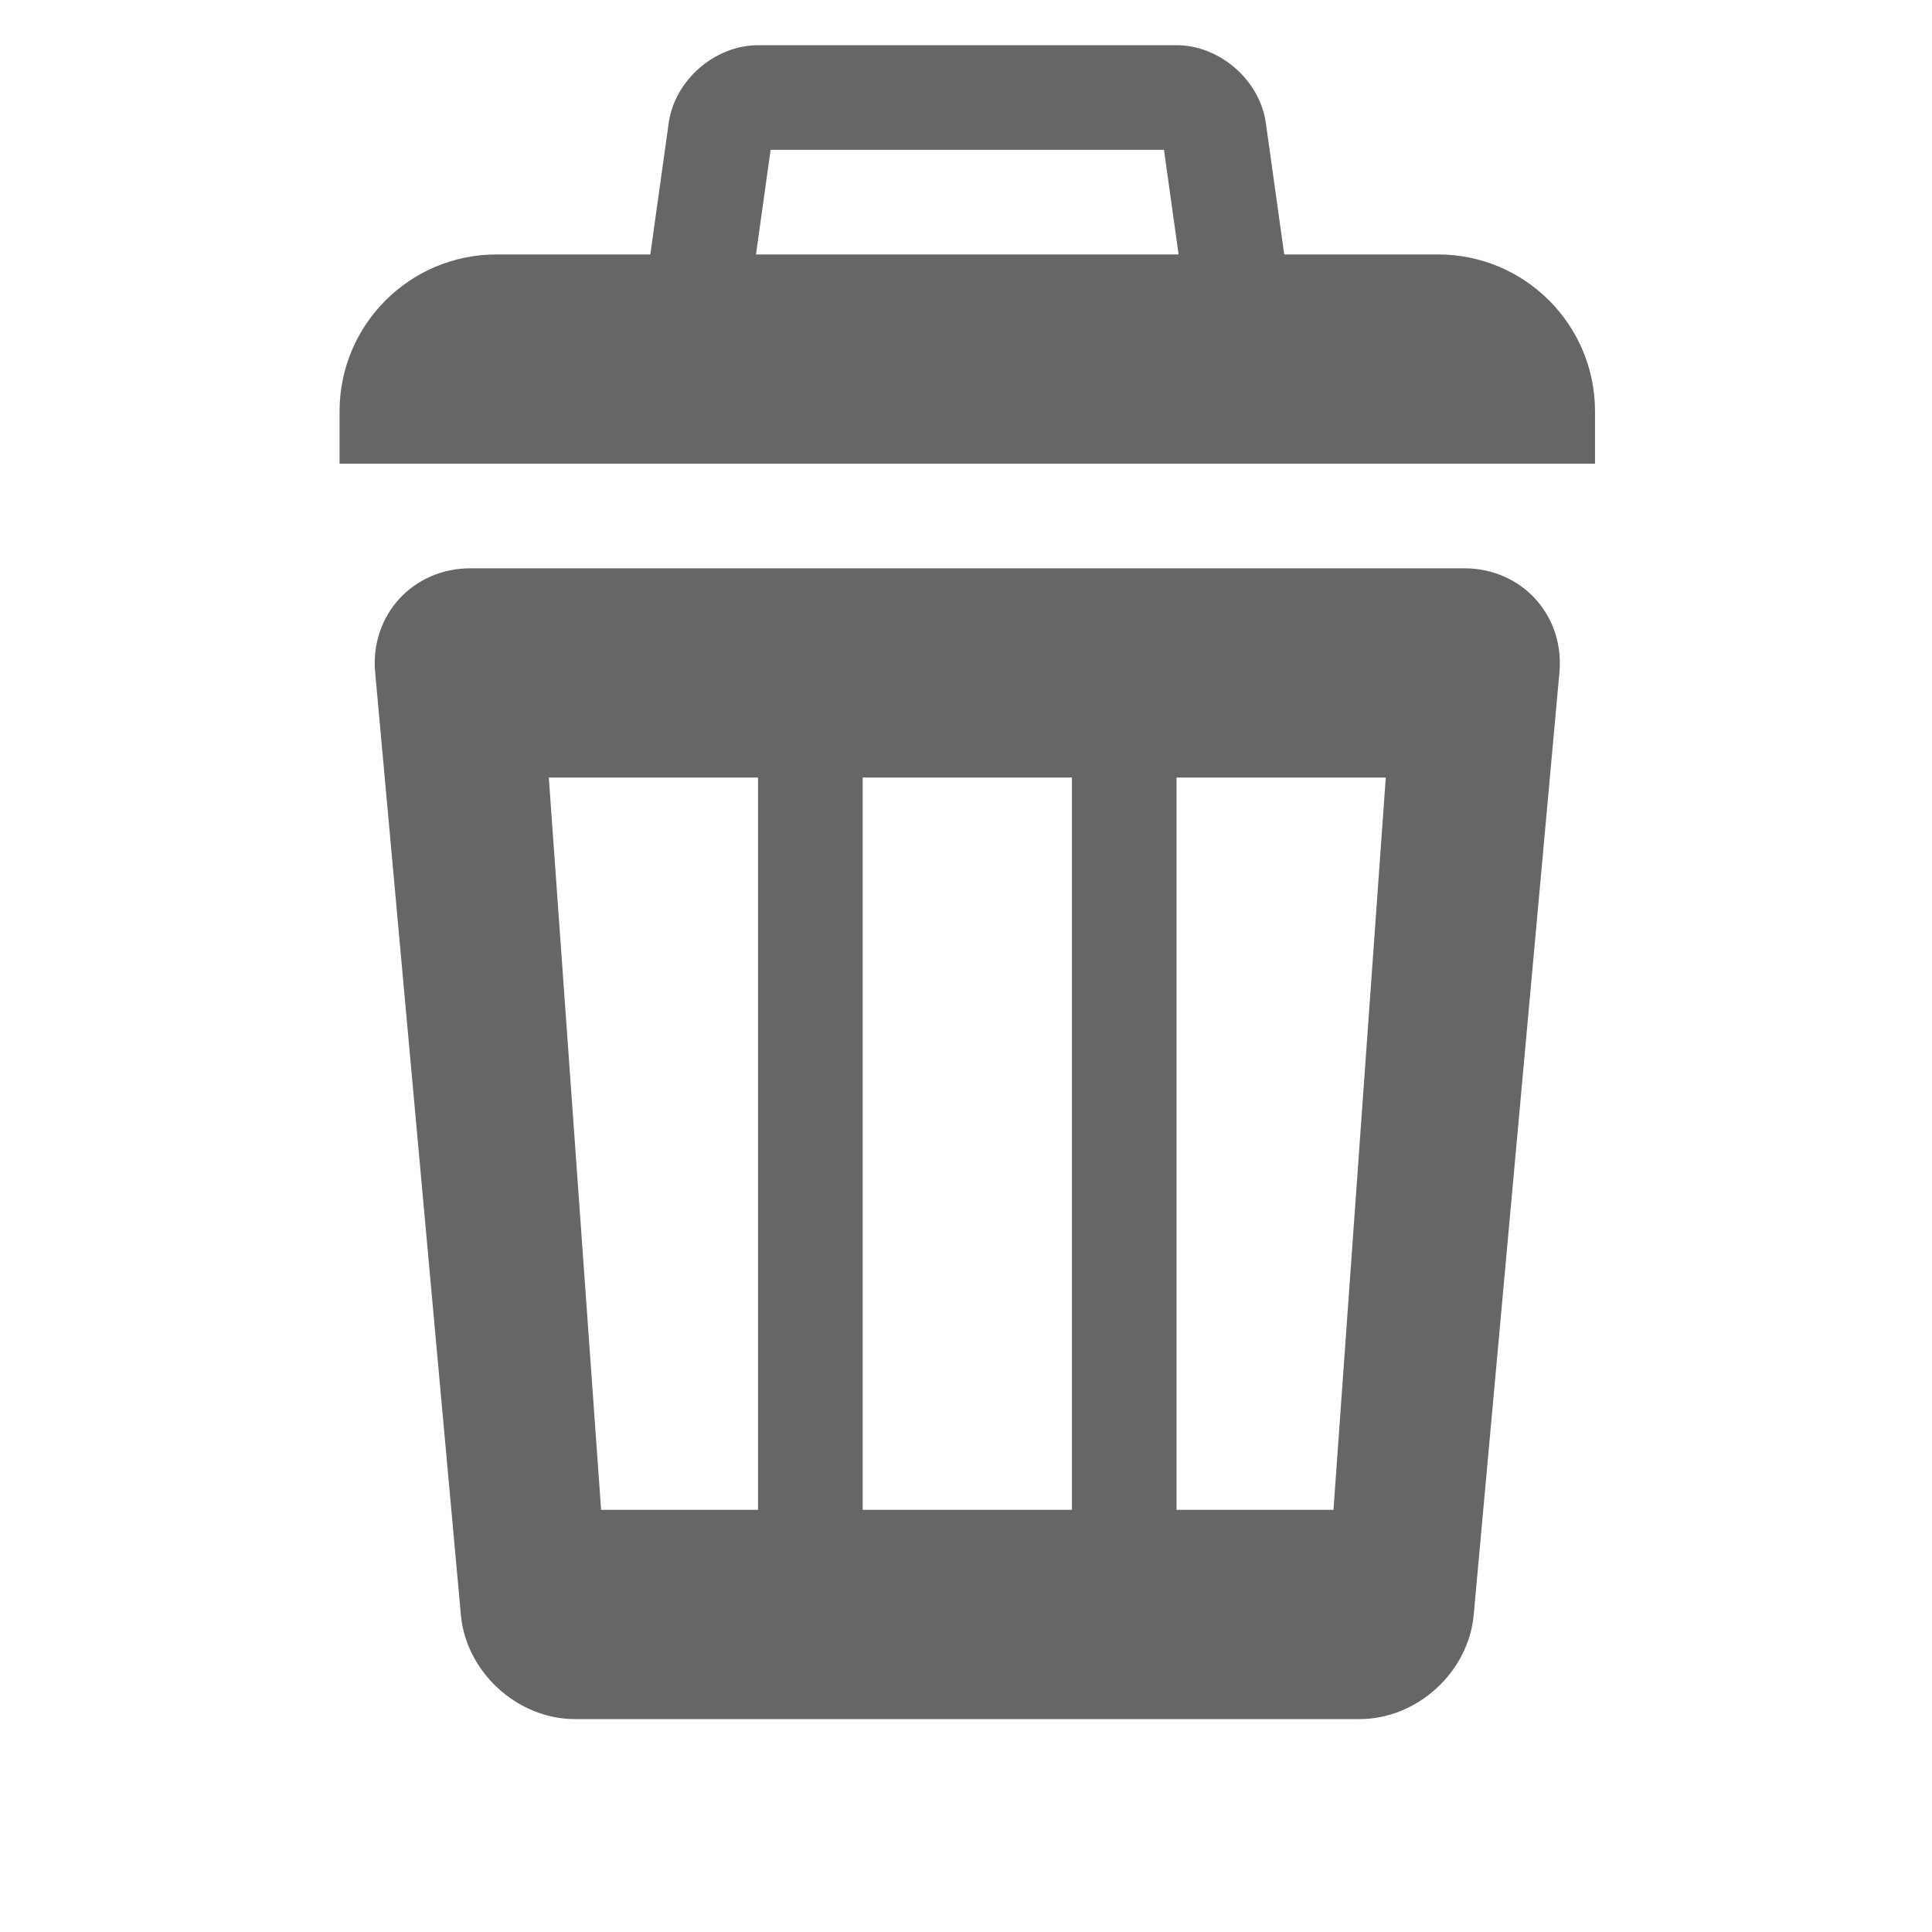
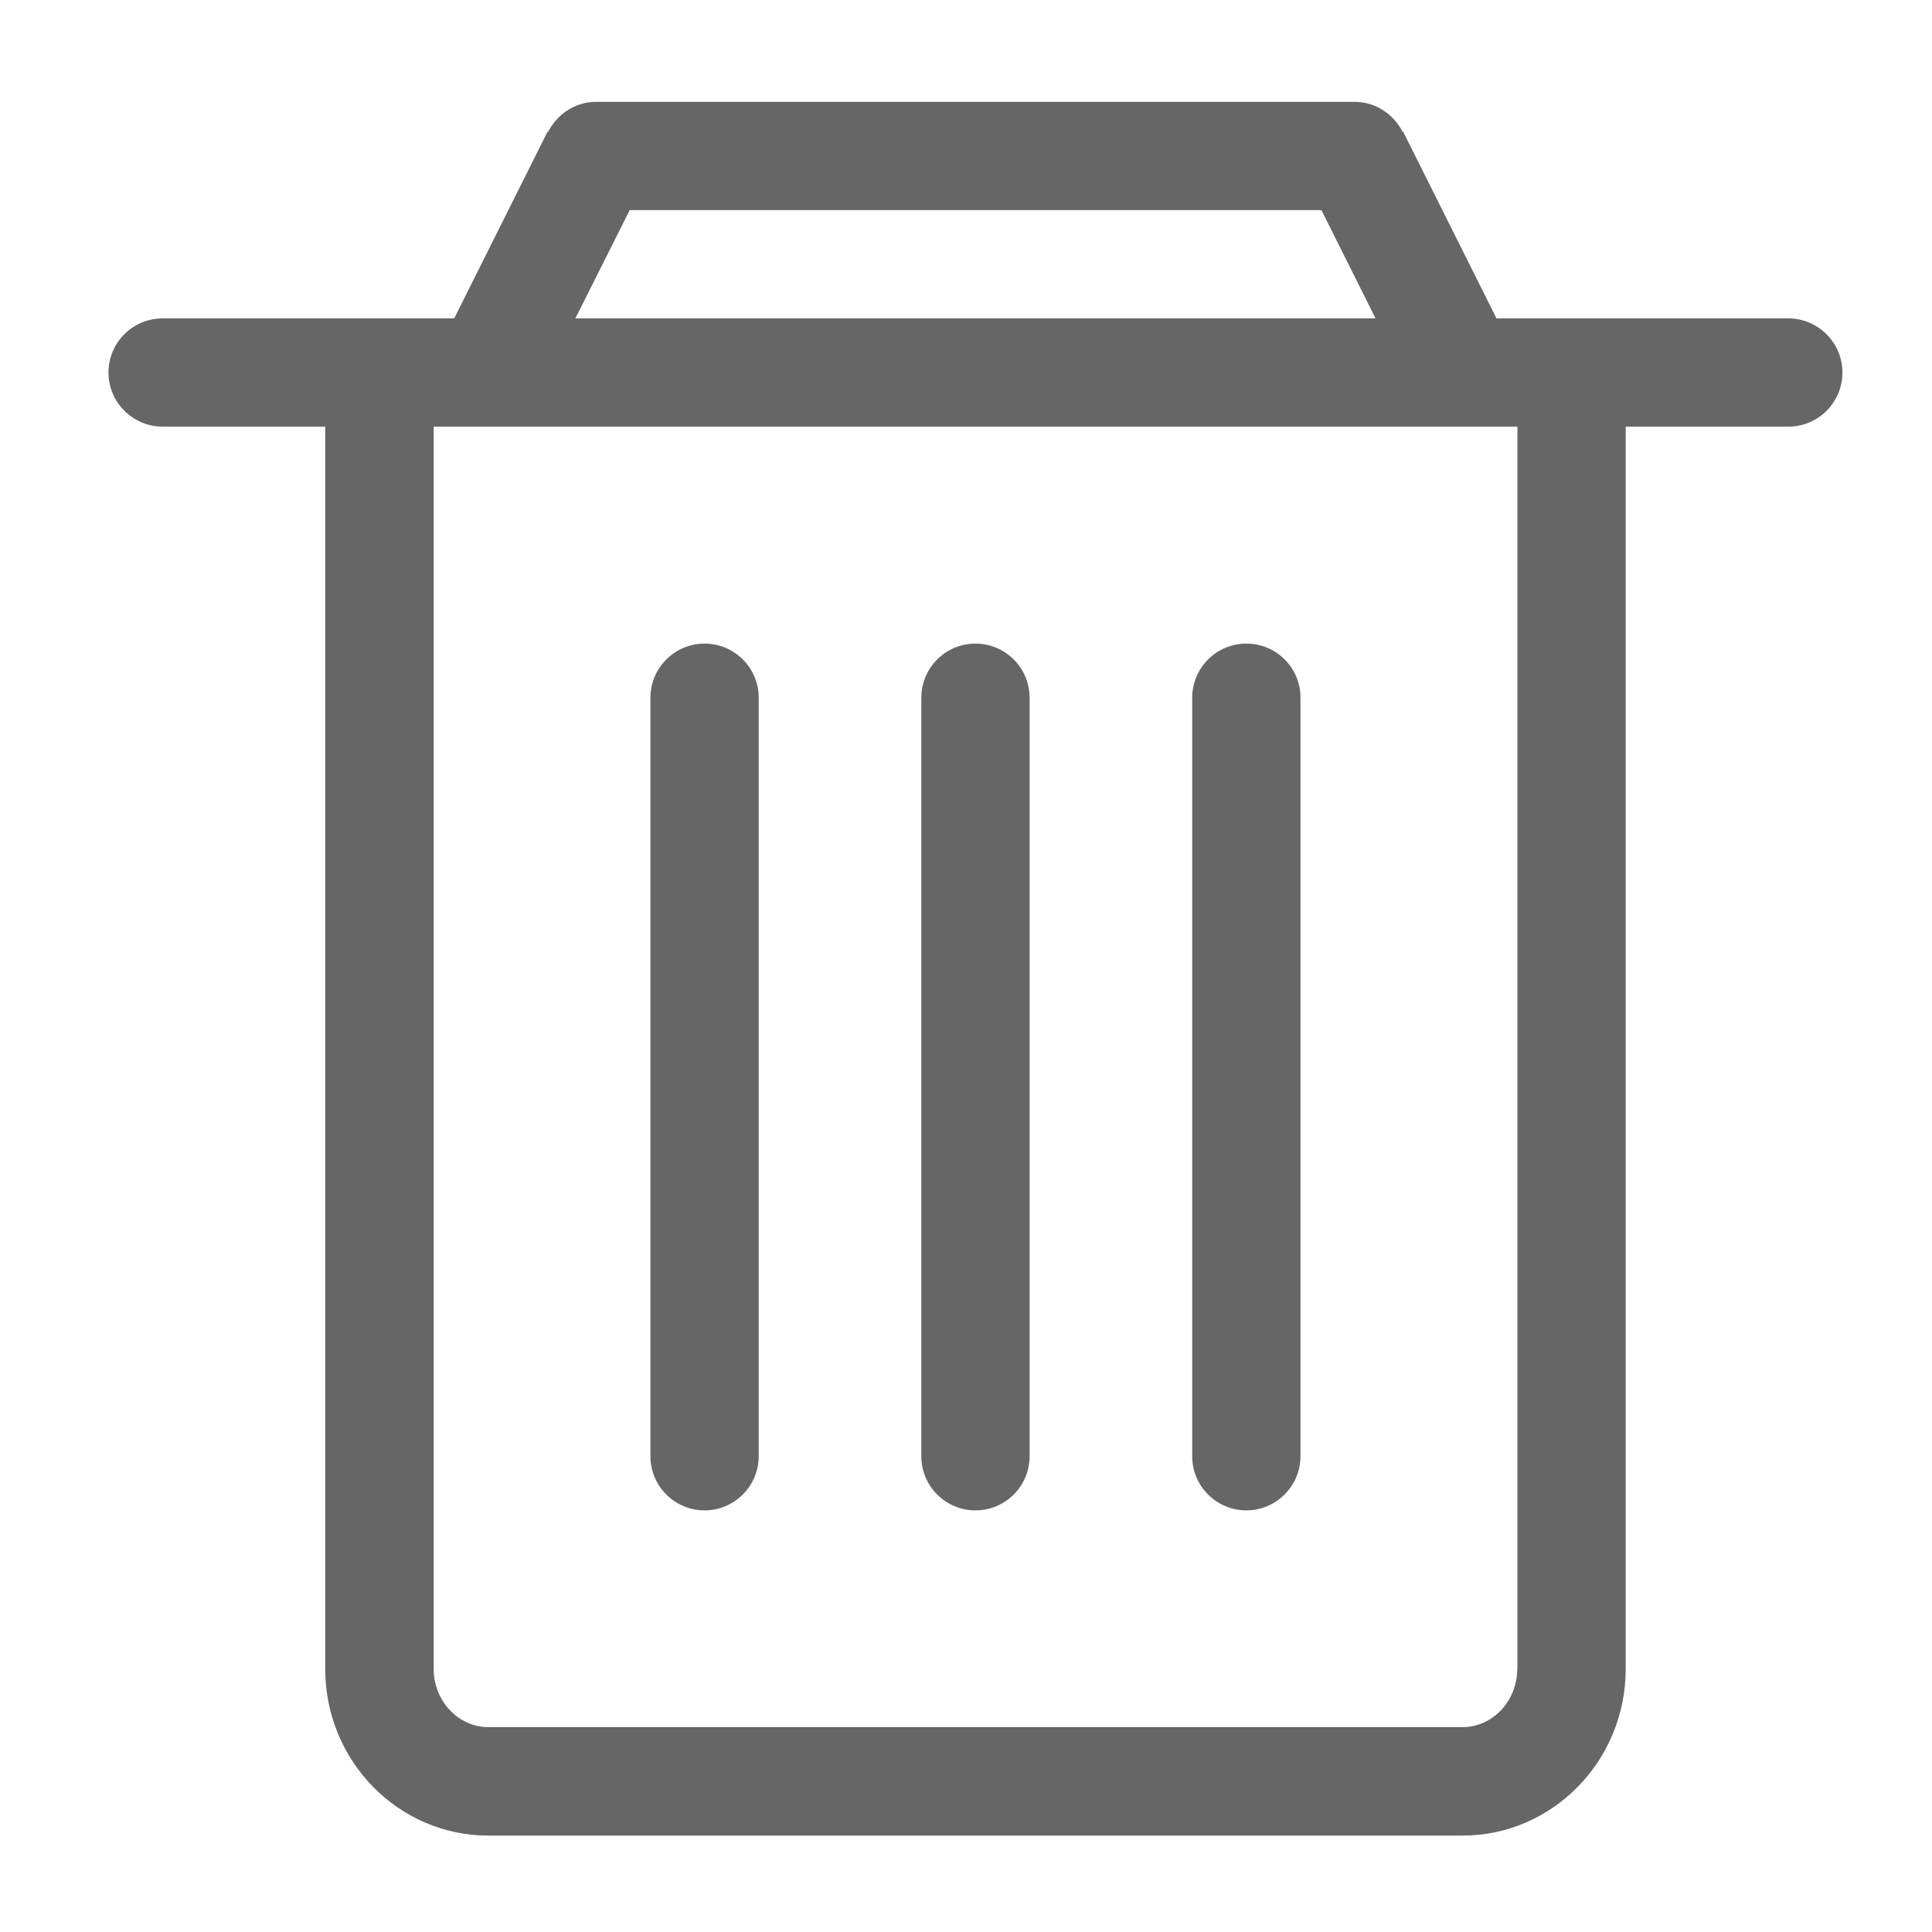
- <svg xmlns="http://www.w3.org/2000/svg" t="1510729587961" class="icon" style="" viewBox="0 0 1024 1024" version="1.1" p-id="13300" width="16" height="16">
+ <svg xmlns="http://www.w3.org/2000/svg" t="1512117146063" class="icon" style="" viewBox="0 0 1024 1024" version="1.1" p-id="3730" width="32" height="32">
  <defs>
    <style type="text/css" />
  </defs>
-   <path d="M762.218 134.865H263.15c-45.947 0-83.178 37.228-83.178 83.175v27.725h665.422V218.04c0.001-45.947-37.229-83.175-83.177-83.175m-145.29-55.45l12.238 87.507H396.203l12.237-87.507h208.488m6.66-55.45H401.783c-22.88 0-44.162 18.52-47.357 41.209L338.207 181.19c-3.168 22.66 12.97 41.181 35.85 41.181h277.258c22.879 0 39.017-18.519 35.823-41.208l-16.22-116.017c-3.17-22.662-24.451-41.181-47.33-41.181m152.493 277.248H249.288c-30.488 0-53.205 24.855-50.443 55.233l45.435 499.479c2.734 30.379 29.973 55.233 60.46 55.233h415.89c30.487 0 57.726-24.856 60.46-55.233l45.434-499.48c2.761-30.377-19.956-55.232-50.443-55.232M401.78 800.26h-83.178l-27.726-388.147H401.78V800.26z m166.356 0H457.233V412.113h110.904V800.26z m138.629 0h-83.178V412.113H734.49L706.766 800.26z" fill="#666666" p-id="13301" />
+   <path d="M804.16 884.587c0 16.96-13.013 30.827-29.013 30.827h-516.267c-16 0-29.013-13.867-29.013-30.827V226.133H804.267v658.453z m-470.4-773.227h366.613l28.693 57.387H304.96l28.8-57.387z m614.08 57.387h-154.667l-49.493-98.987-0.213 0.213c-4.8-9.387-14.293-16-25.493-16H315.947c-11.2 0-20.693 6.613-25.493 16l-0.213-0.213-49.493 98.987H86.187c-15.893 0-28.693 12.907-28.693 28.693S70.4 226.133 86.187 226.133h86.187v658.453c0 48.747 38.72 88.32 86.507 88.32h516.267c47.68 0 86.507-39.573 86.507-88.32V226.133h86.187c15.893 0 28.693-12.907 28.693-28.693s-12.907-28.693-28.693-28.693z" p-id="3731" fill="#666666" />
+   <path d="M517.013 341.12c-15.893 0-28.693 12.907-28.693 28.693v402.027c0 15.893 12.907 28.693 28.693 28.693 15.893 0 28.693-12.907 28.693-28.693V369.813c0-15.893-12.907-28.693-28.693-28.693M373.44 341.12c-15.893 0-28.693 12.907-28.693 28.693v402.027c0 15.893 12.907 28.693 28.693 28.693s28.693-12.907 28.693-28.693V369.813c0-15.893-12.907-28.693-28.693-28.693M660.587 341.12c-15.893 0-28.693 12.907-28.693 28.693v402.027c0 15.893 12.907 28.693 28.693 28.693s28.693-12.907 28.693-28.693V369.813c0-15.893-12.8-28.693-28.693-28.693" p-id="3732" fill="#666666" />
</svg>
